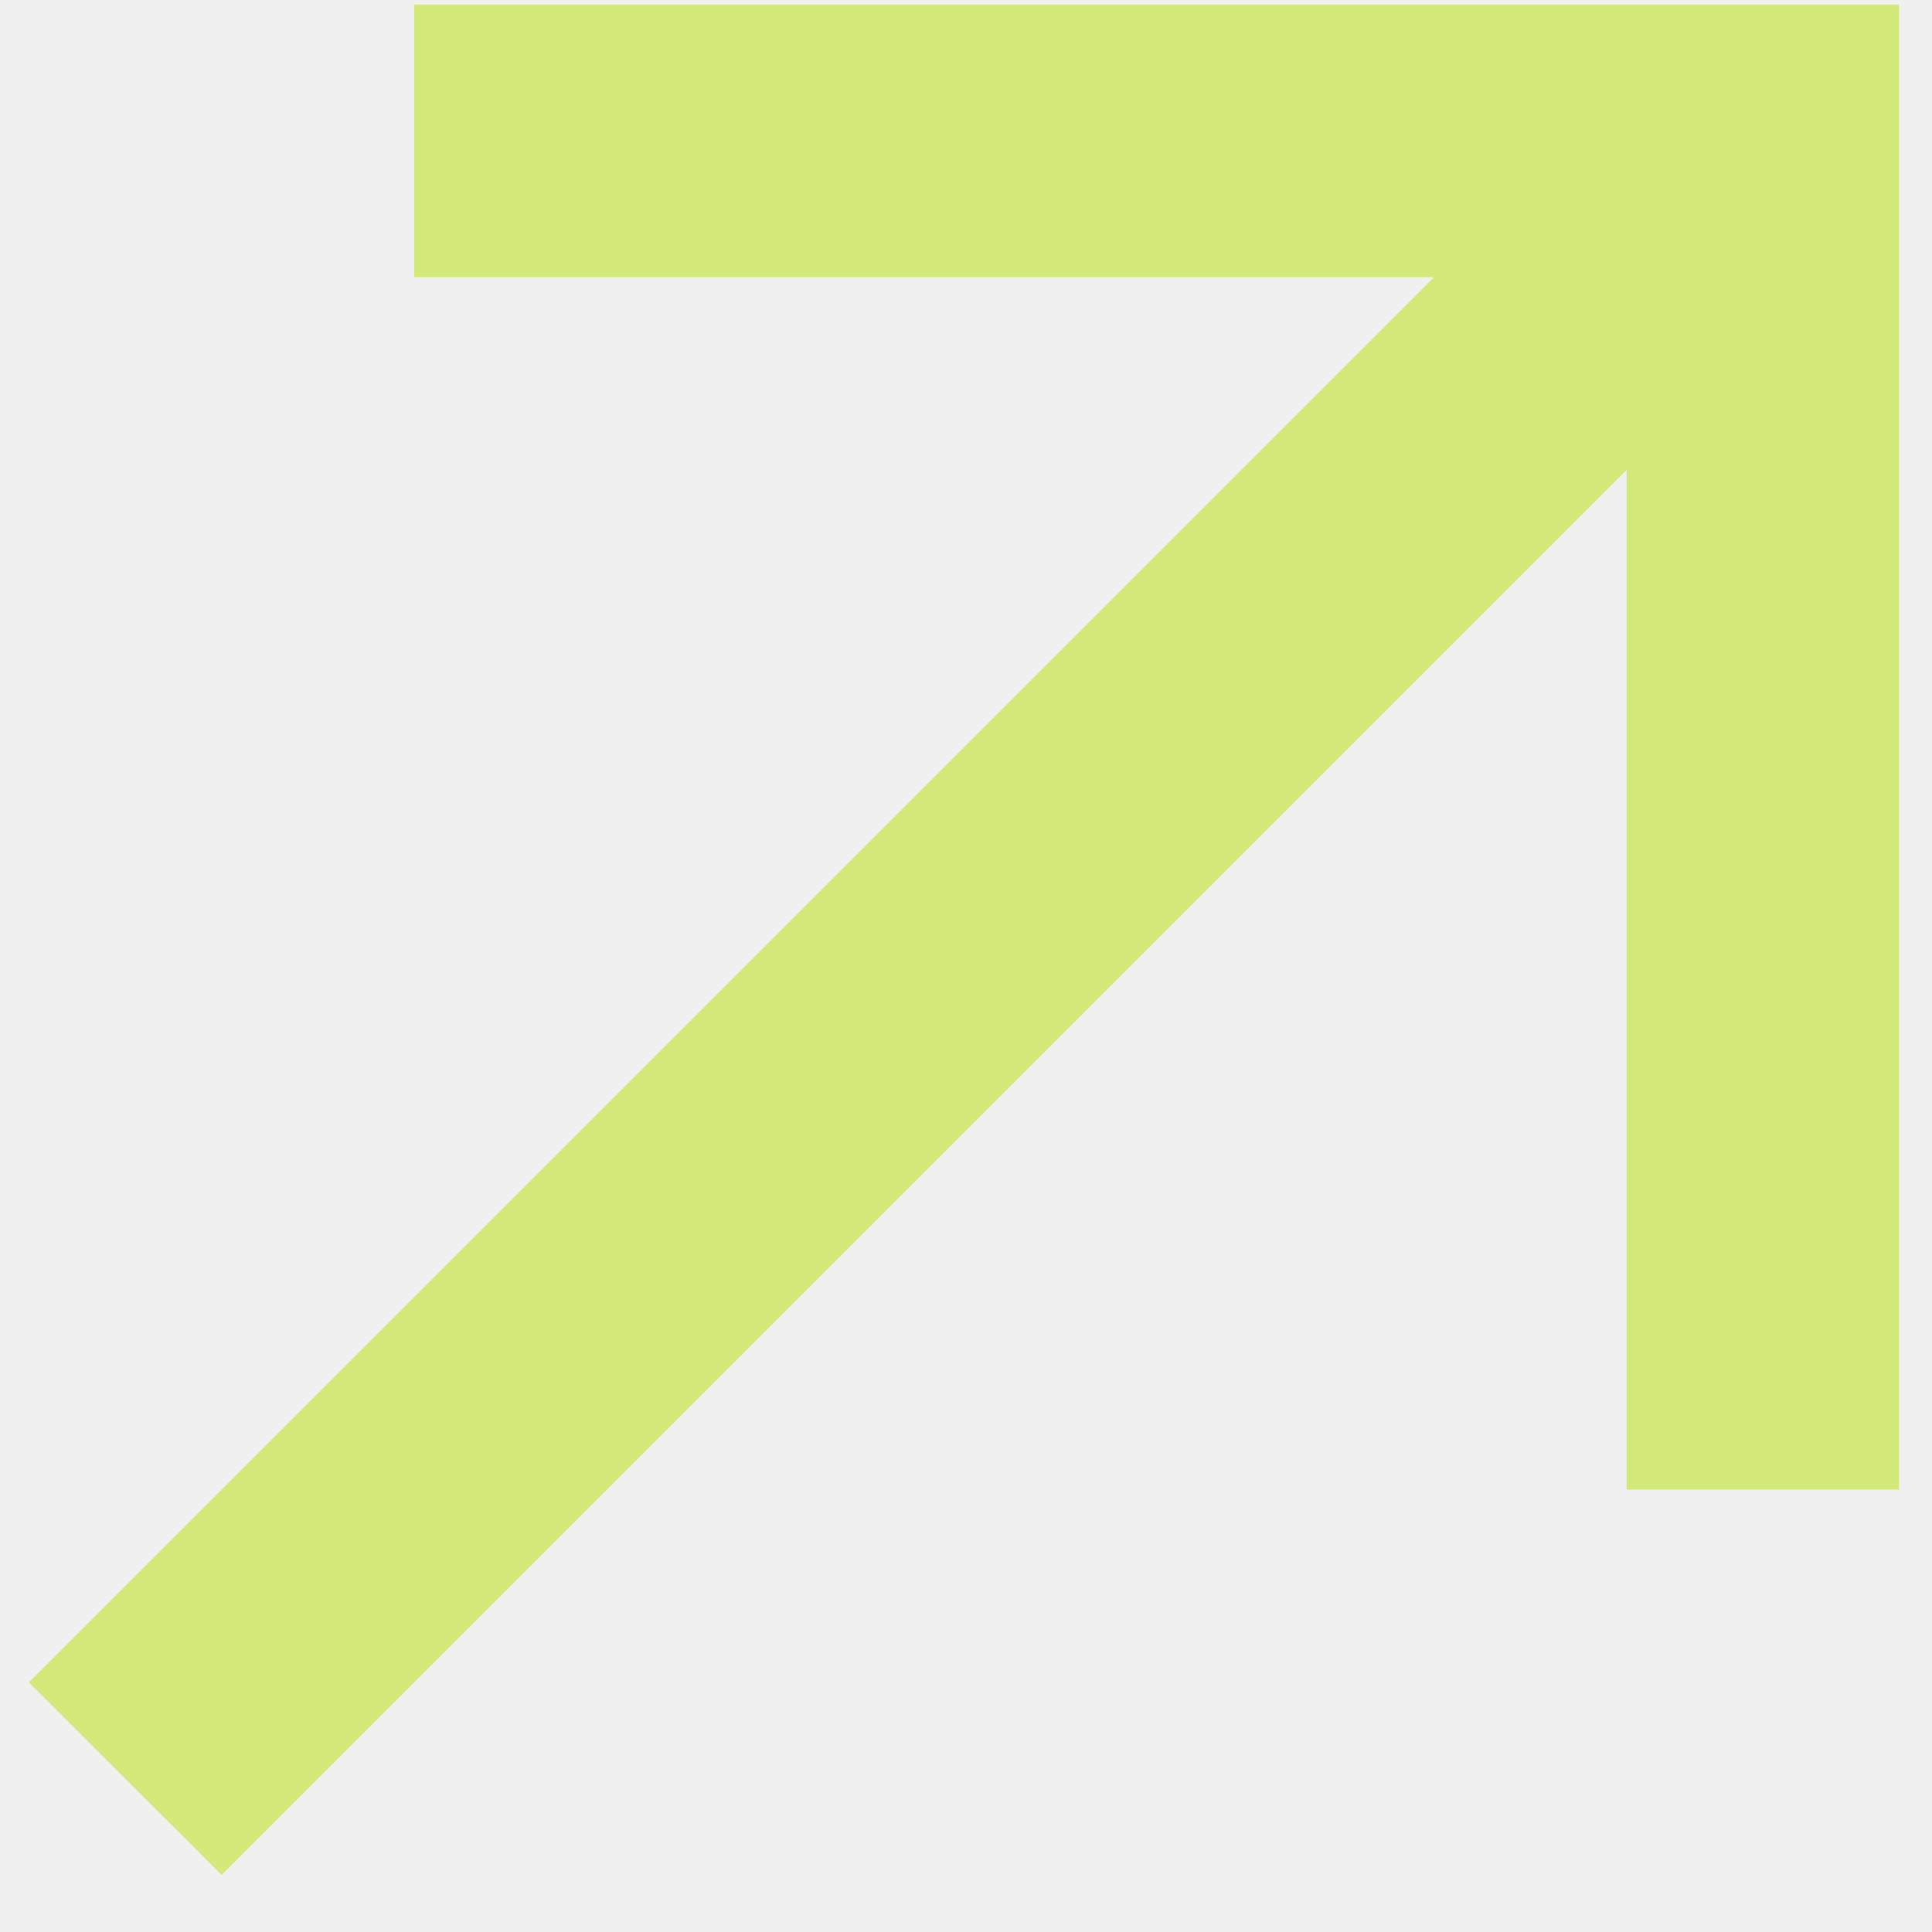
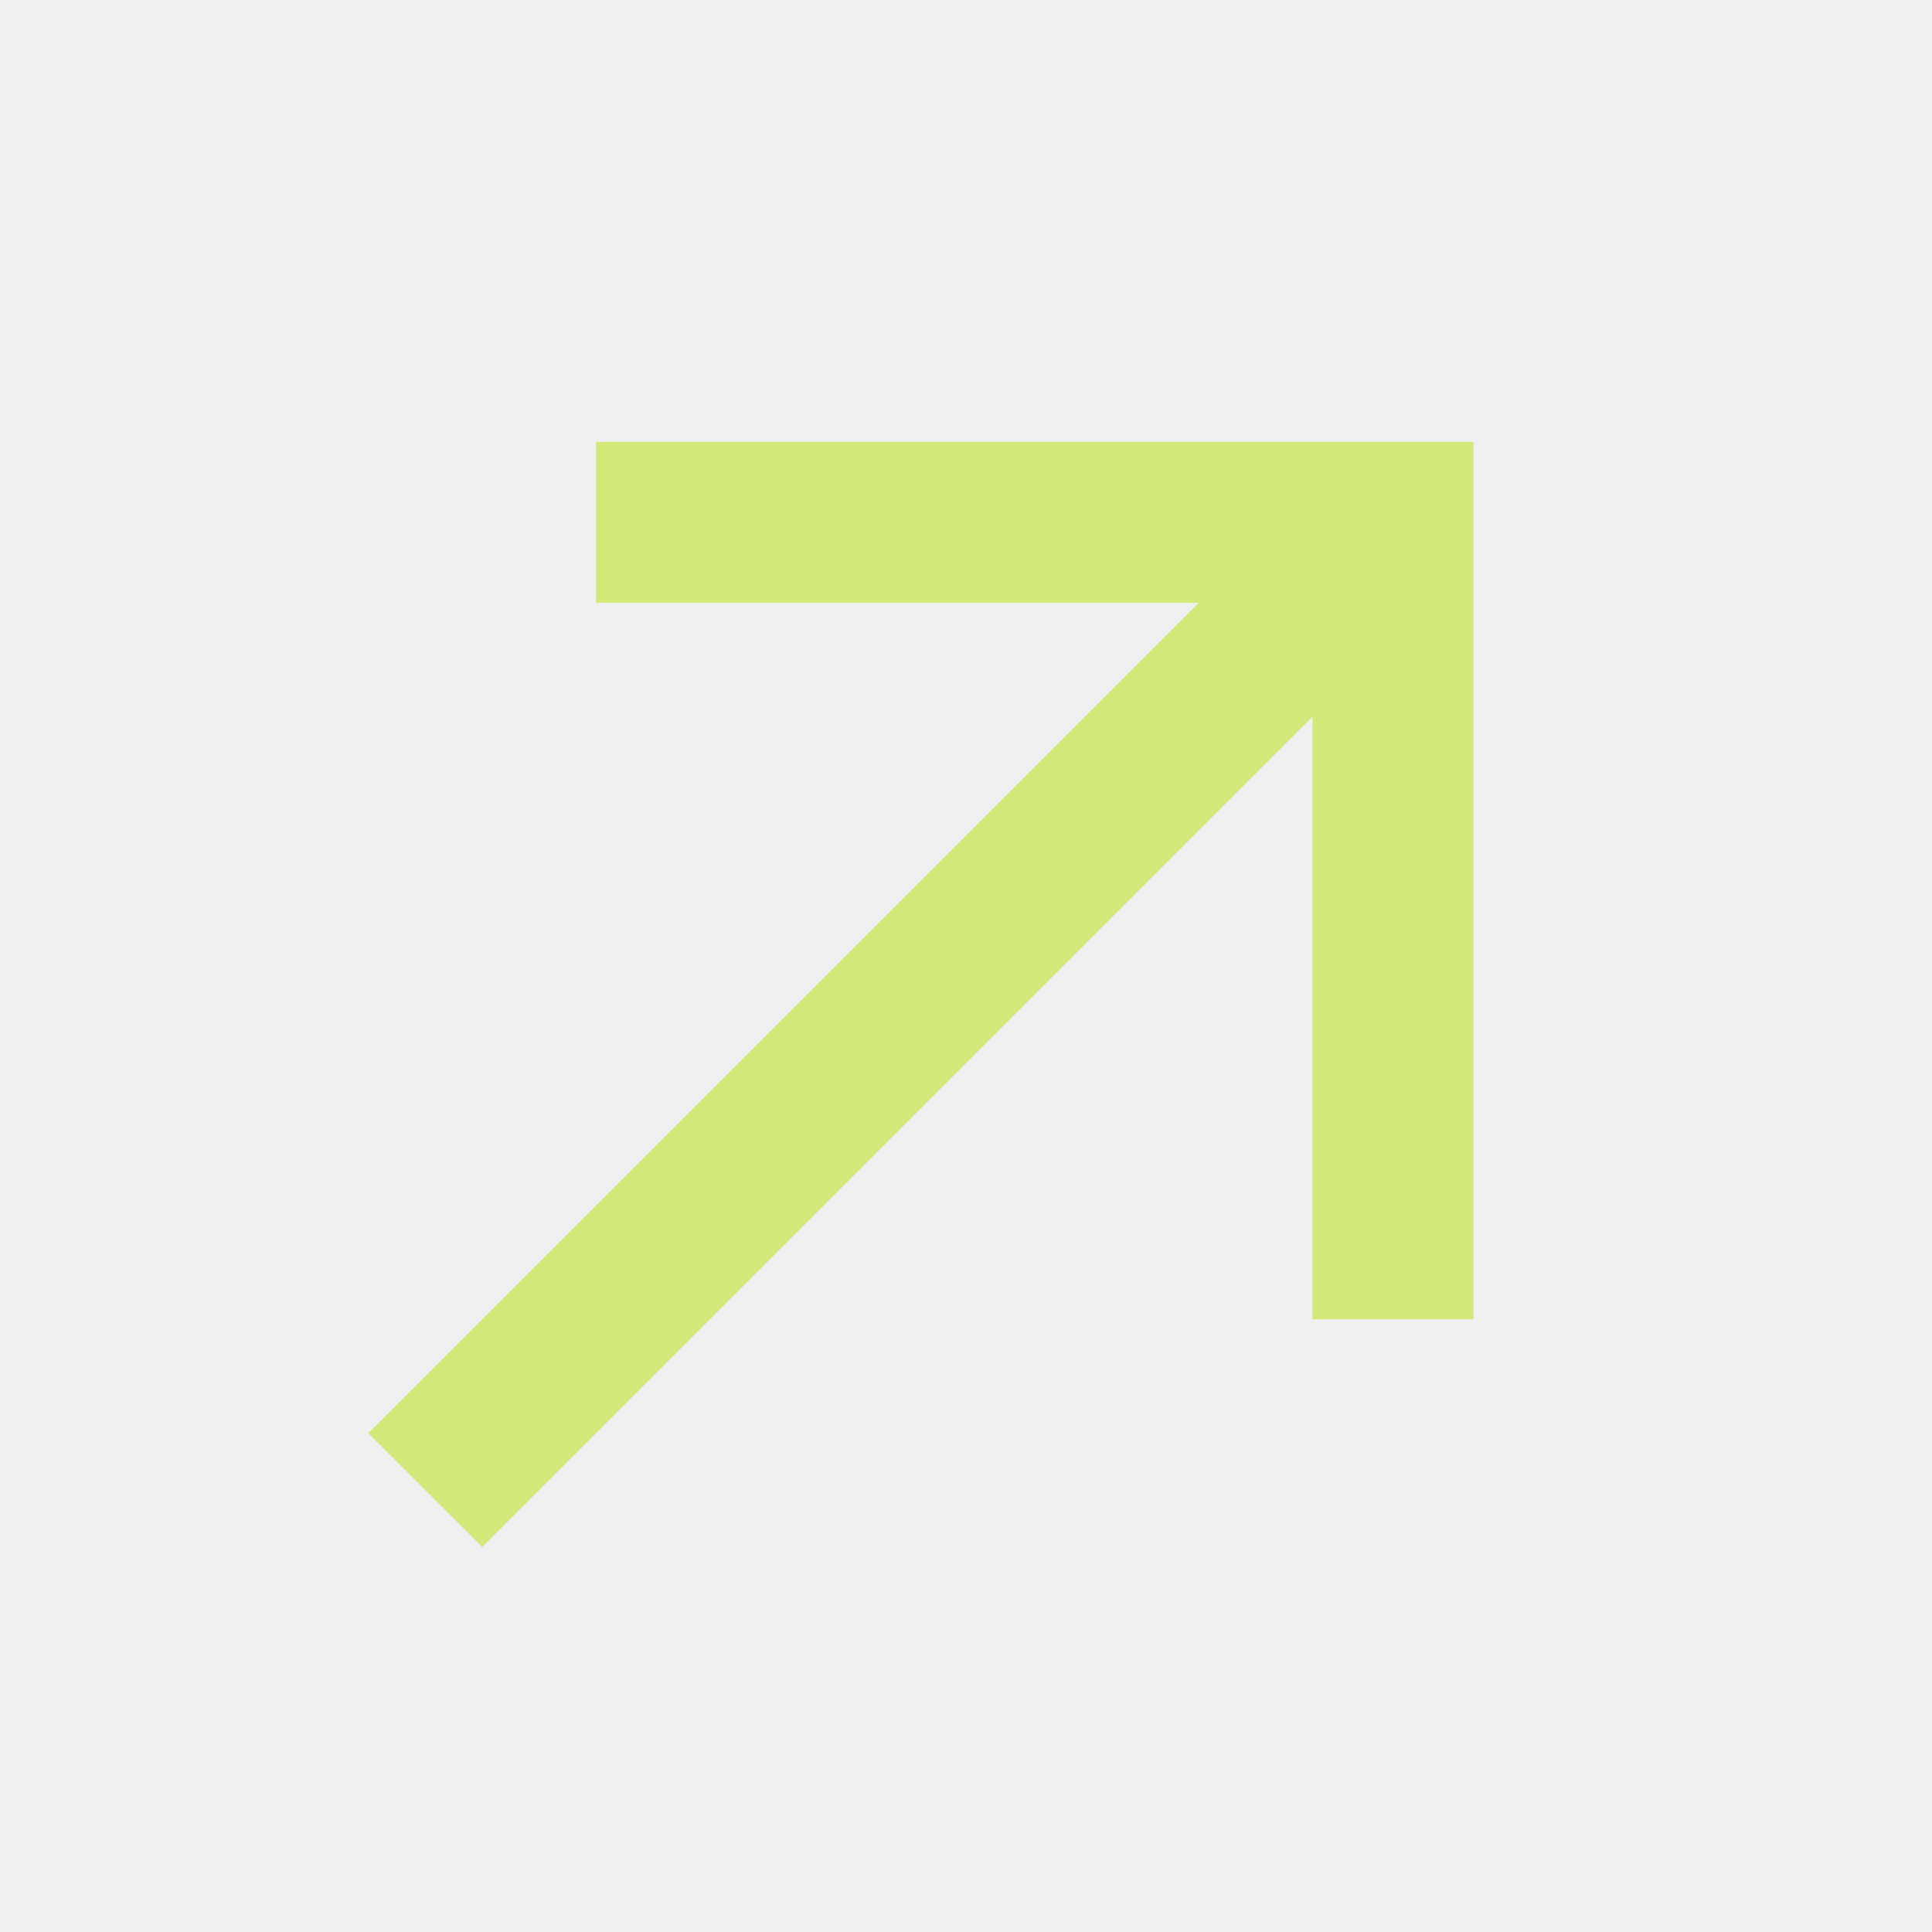
- <svg xmlns="http://www.w3.org/2000/svg" width="13" height="13" viewBox="0 0 13 13" fill="none">
-   <path d="M1.491 12.616L10.945 3.162L10.945 10.023L12.778 10.023L12.778 0.032L2.787 0.032L2.787 1.865L9.649 1.865L0.194 11.32L1.491 12.616Z" fill="#D3E97A" />
+ <svg xmlns="http://www.w3.org/2000/svg" width="22" height="22" viewBox="0 0 22 22" fill="none">
+   <g clip-path="url(#clip0_7_418)">
+     <path d="M5.491 17.616L14.945 8.162L14.945 15.023L16.778 15.023L16.778 5.032L6.787 5.032L6.787 6.865L13.649 6.865L4.194 16.32L5.491 17.616Z" fill="#D3E97A" />
+   </g>
+   <defs>
+     <clipPath id="clip0_7_418">
+       <rect width="22" height="22" fill="white" />
+     </clipPath>
+   </defs>
</svg>
